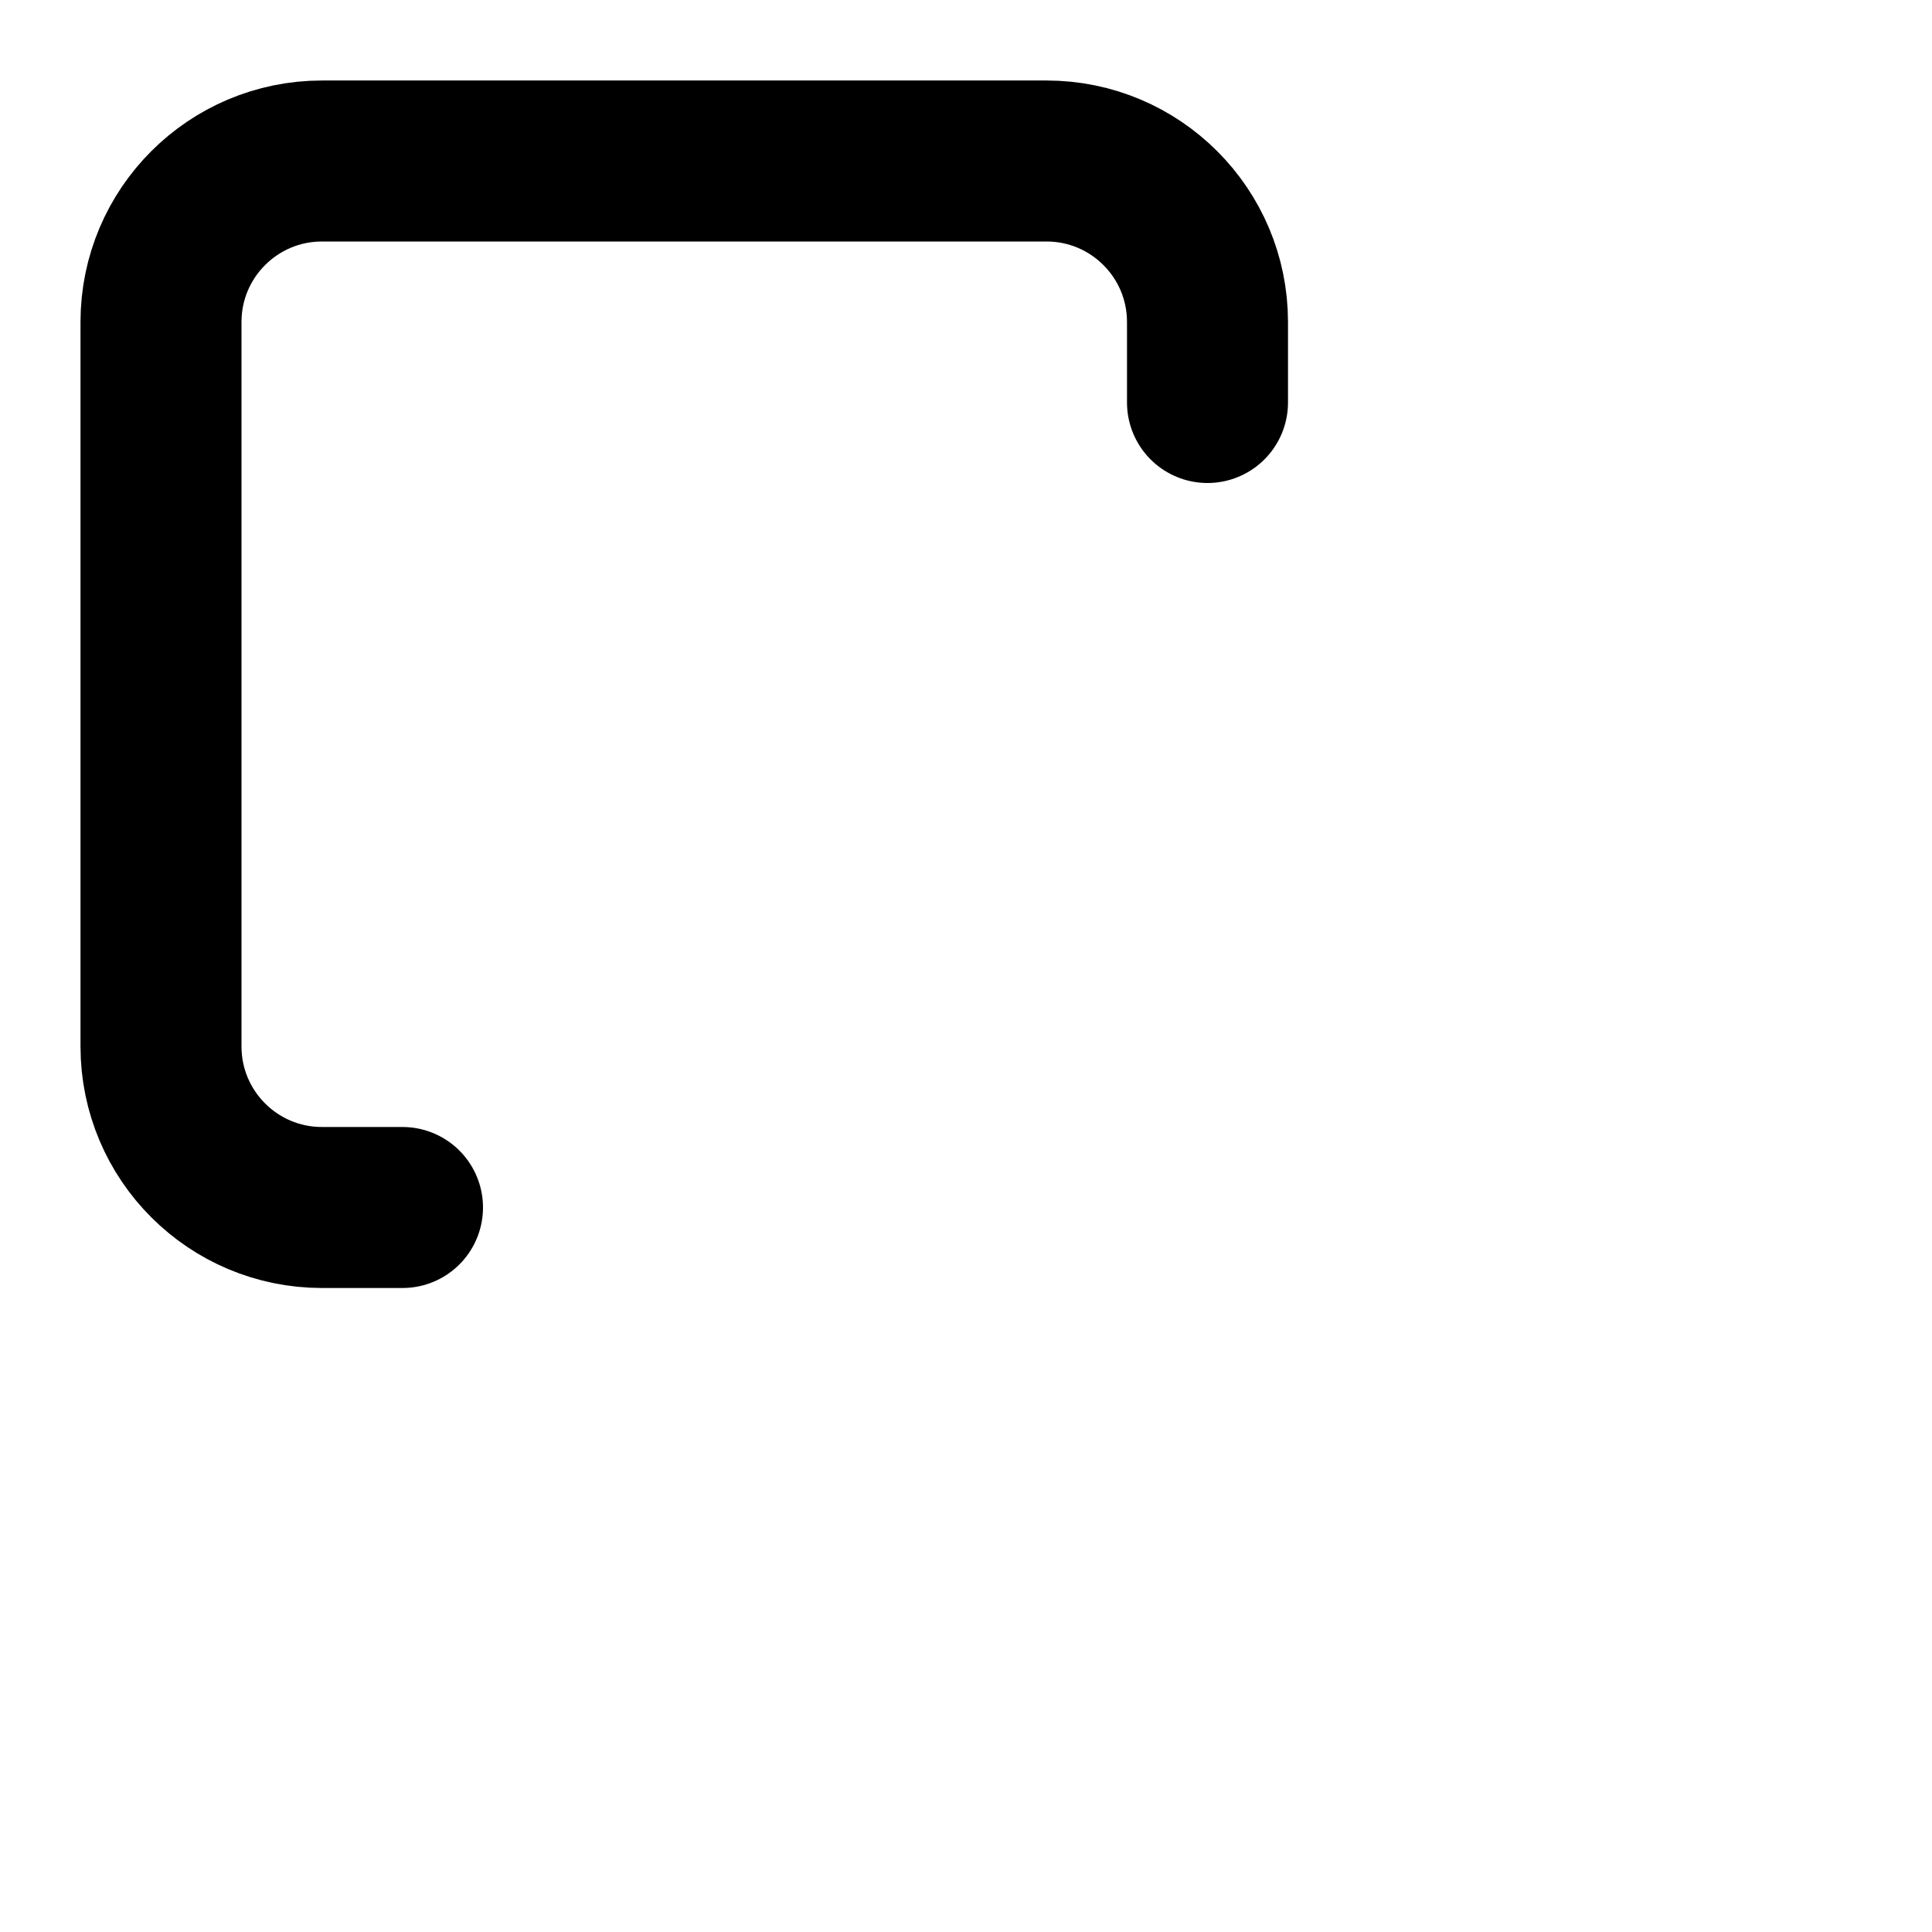
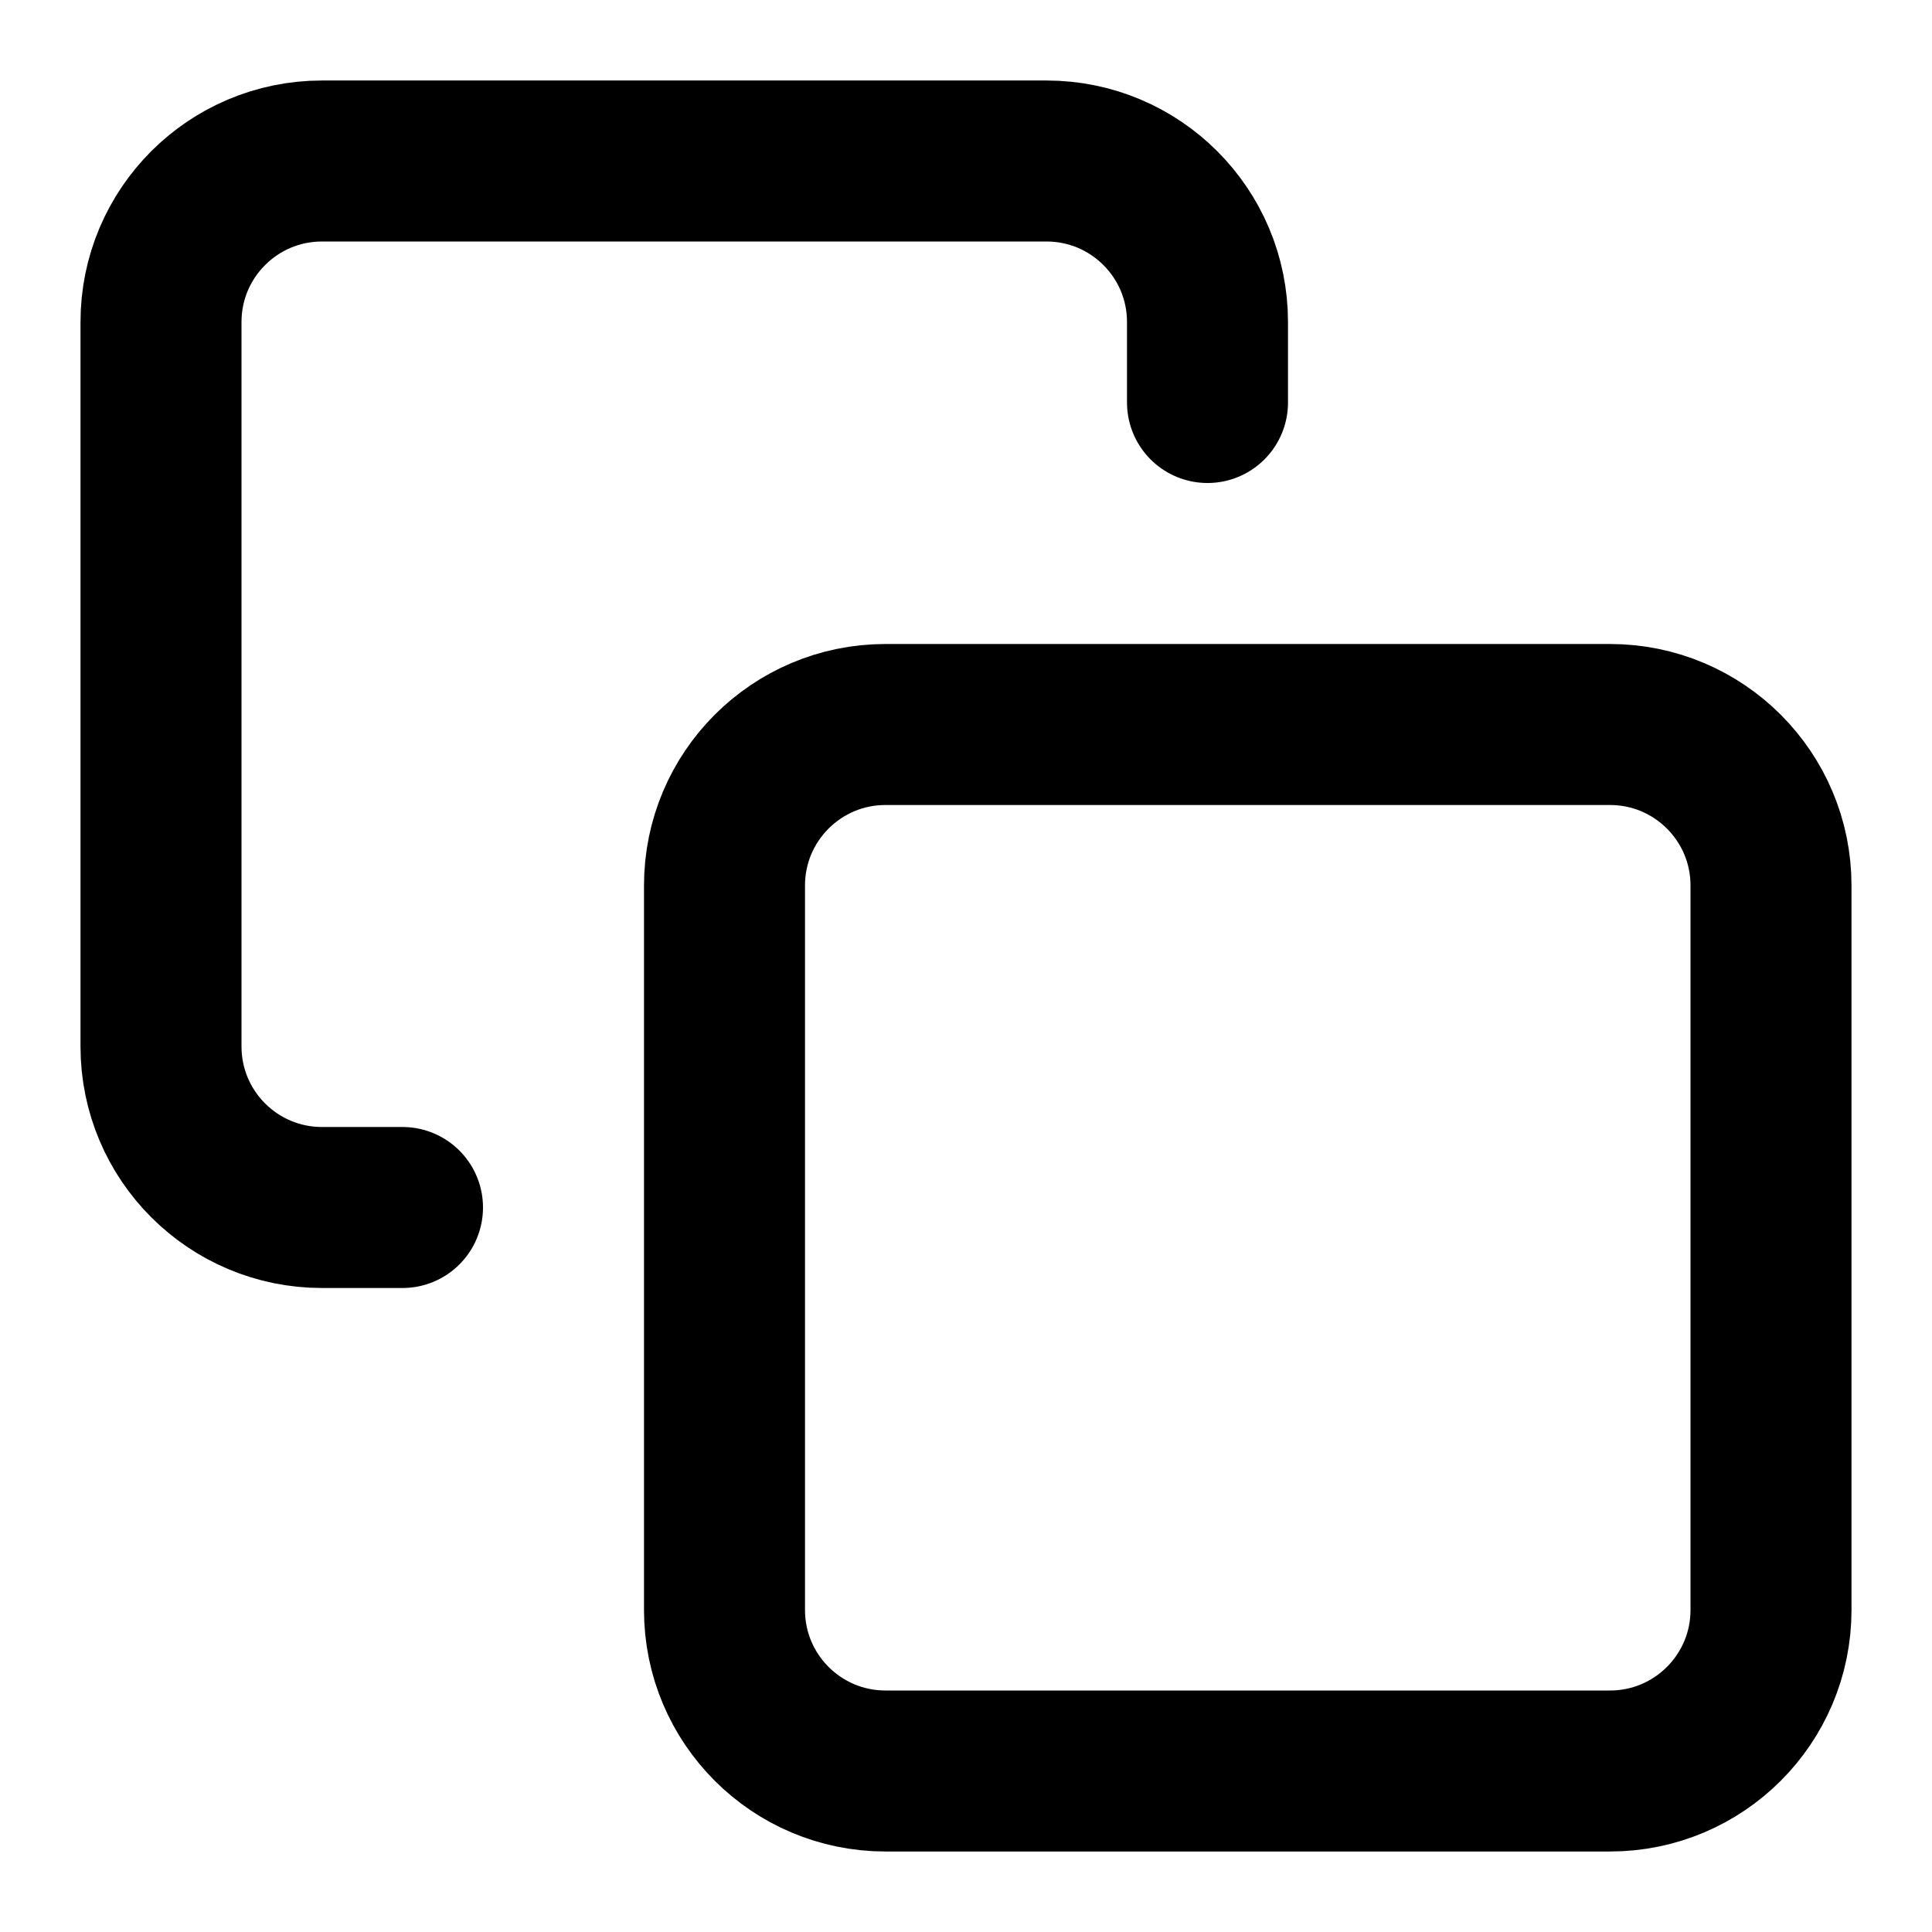
<svg xmlns="http://www.w3.org/2000/svg" viewBox="0 0 24 24" fill="none" stroke="currentColor" stroke-width="2" stroke-linecap="round" stroke-linejoin="round" class="feather feather-copy">
-   <rect x="9" y="9" rx="2" ry="2" />
+   <rect x="9" y="9" width="13" height="13" rx="2" ry="2" />
  <path d="M5 15H4a2 2 0 0 1-2-2V4a2 2 0 0 1 2-2h9a2 2 0 0 1 2 2v1" />
</svg>
